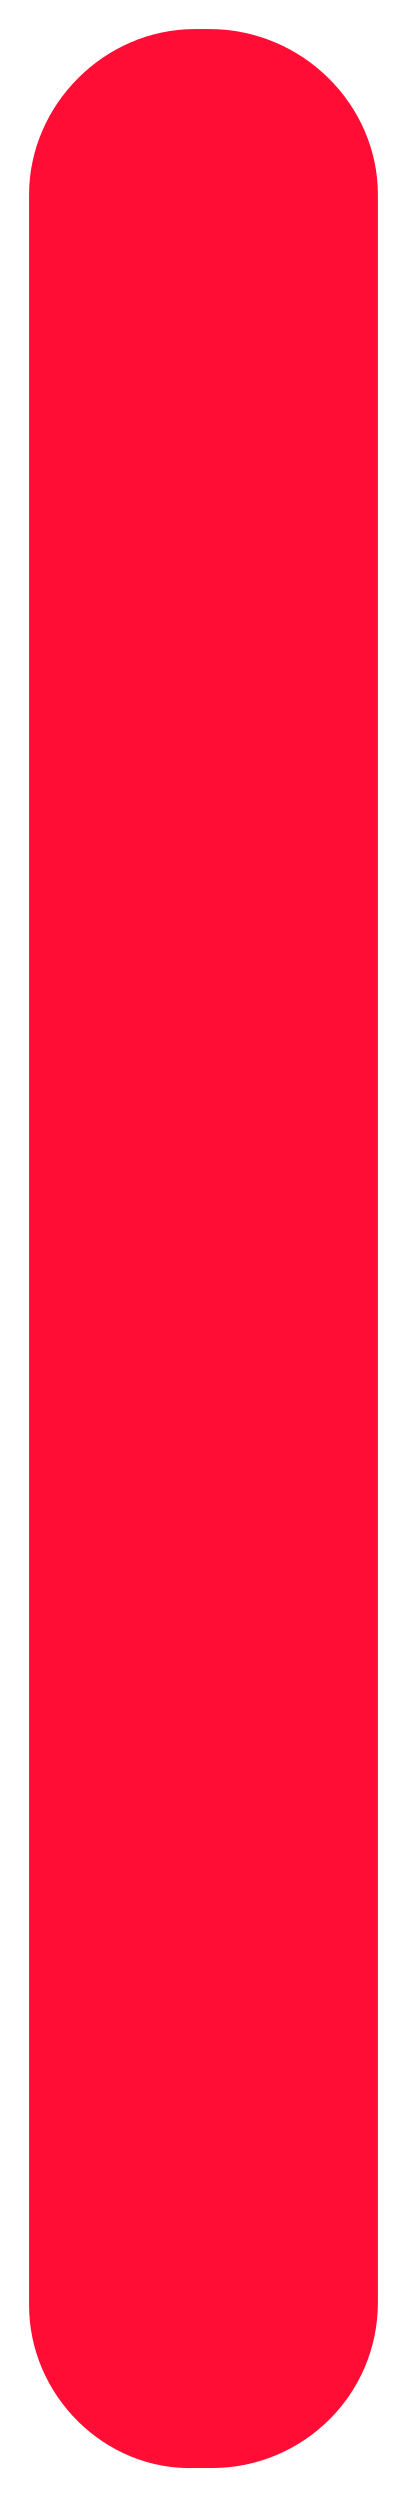
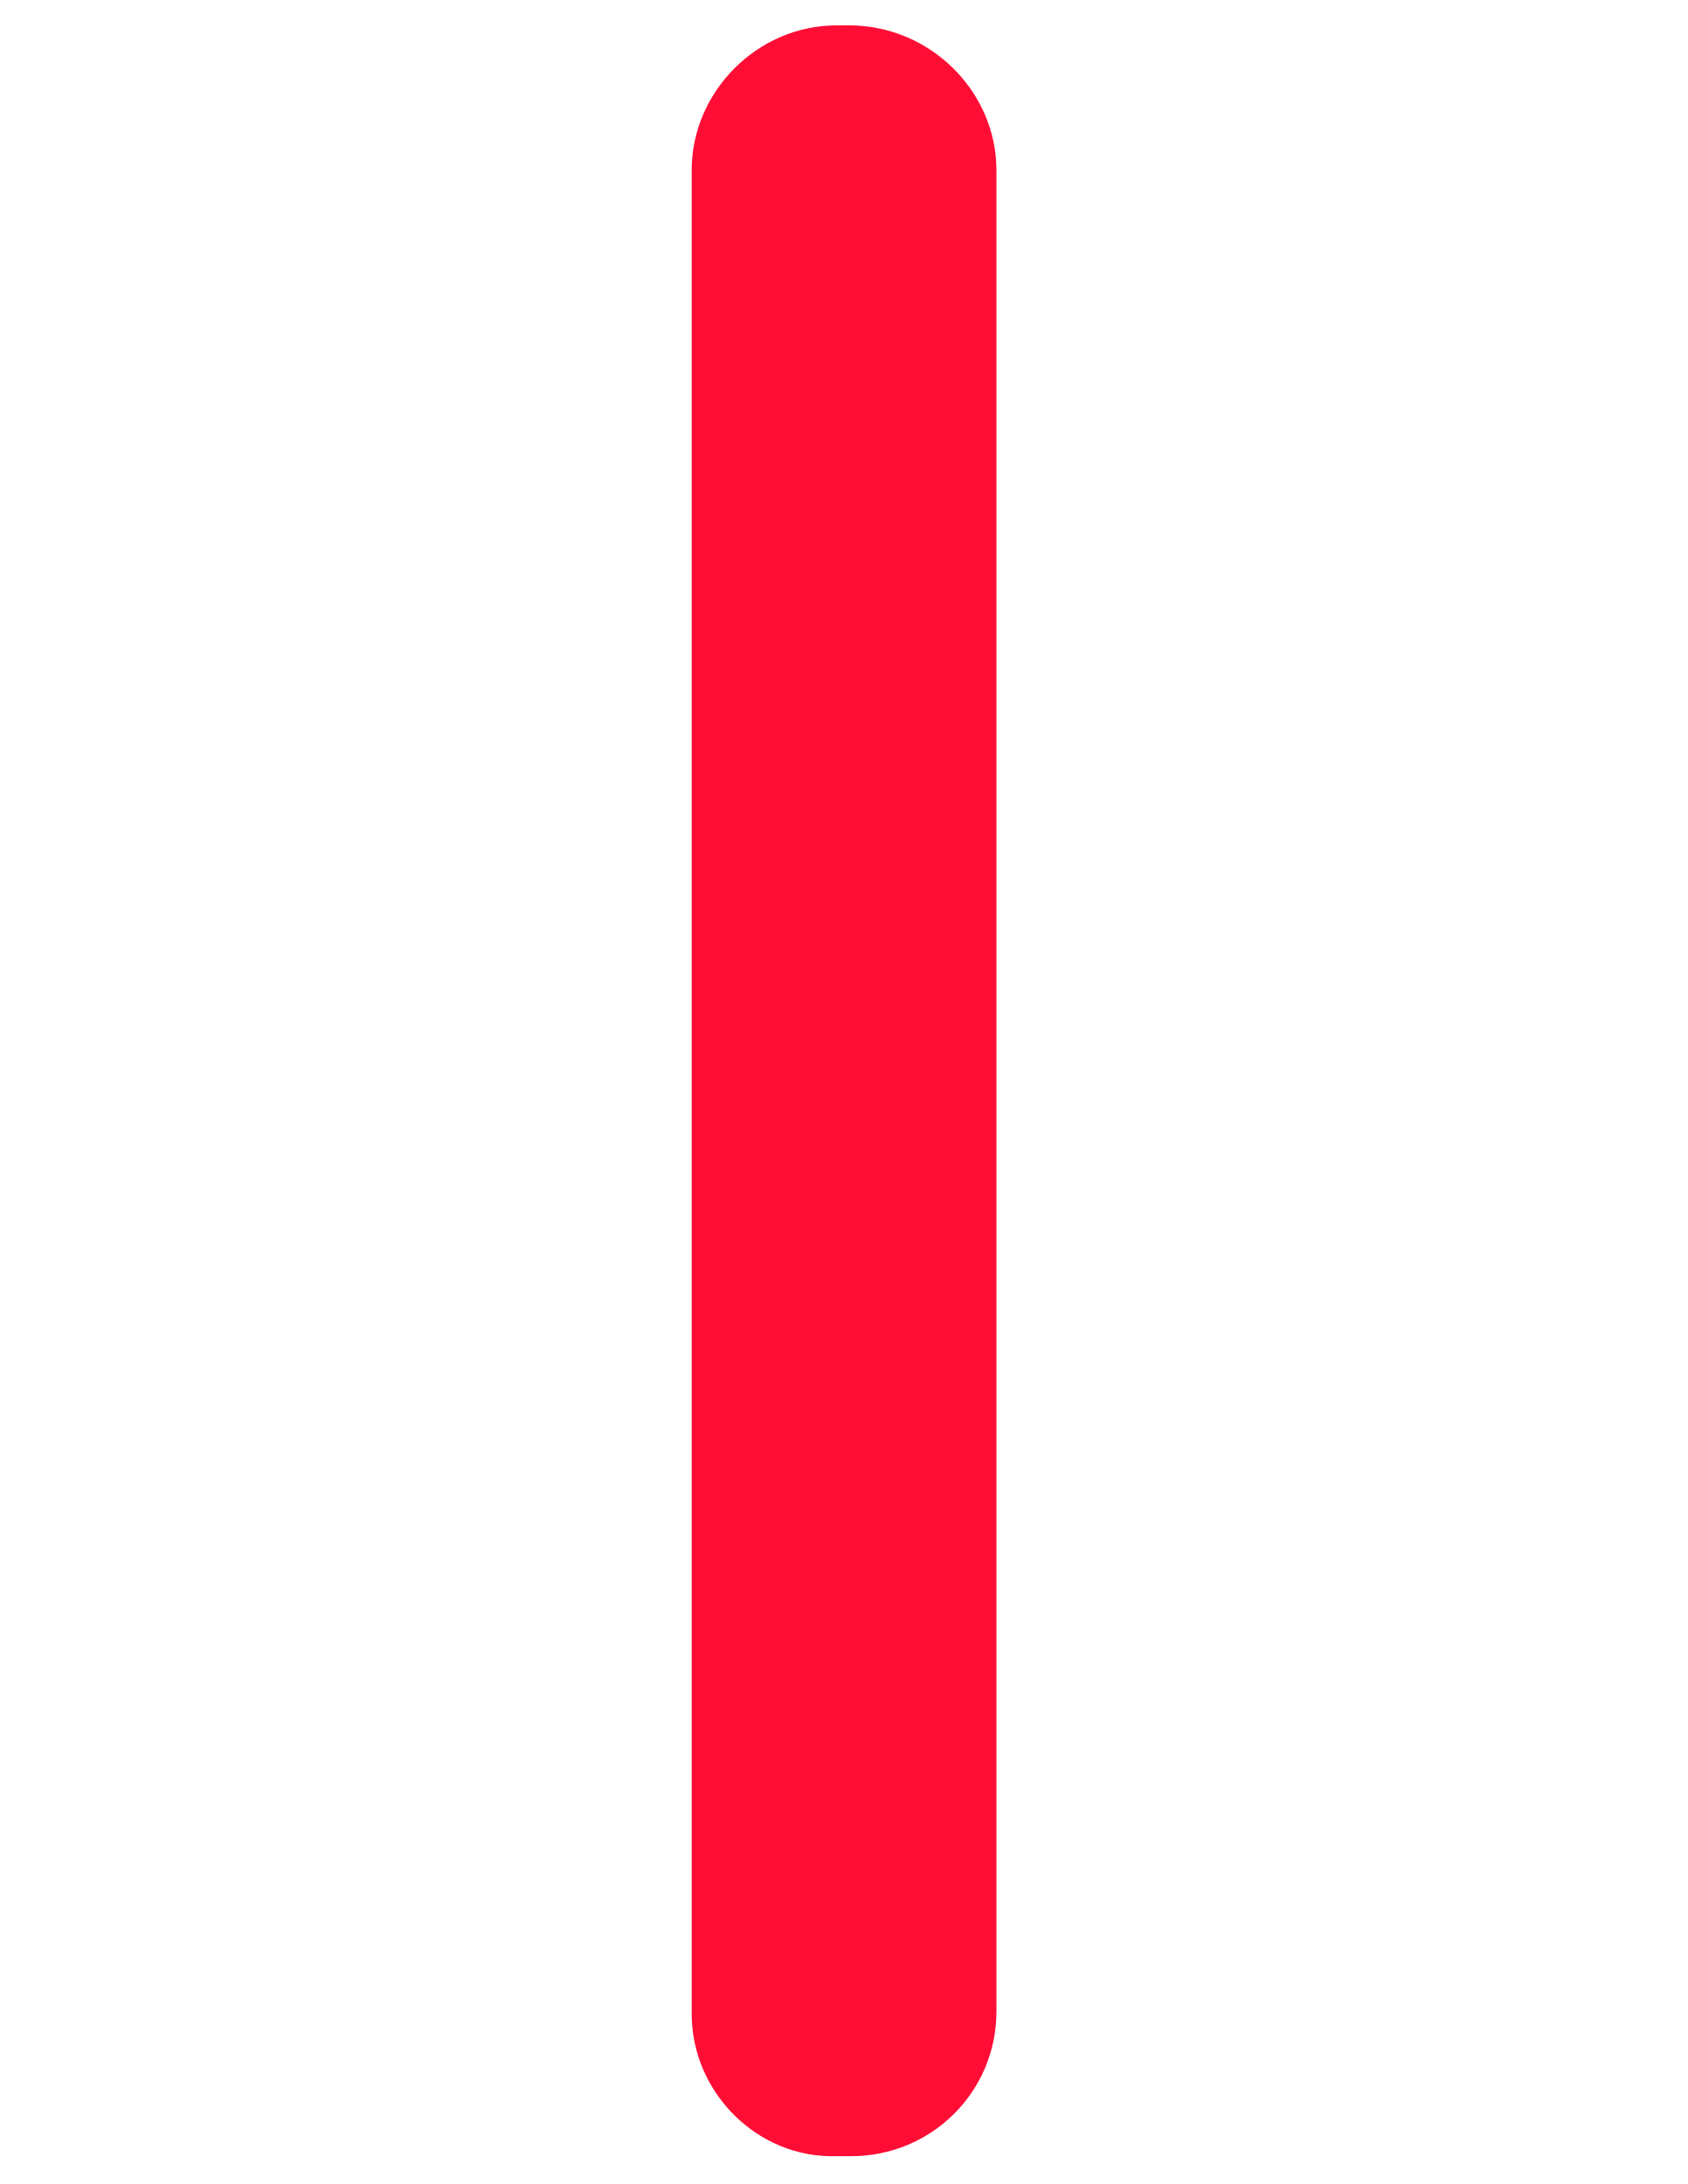
- <svg xmlns="http://www.w3.org/2000/svg" version="1.1" id="Layer_1" x="0px" y="0px" viewBox="0 0 14 86" style="enable-background:new 0 0 14 86;" xml:space="preserve">
-   <style type="text/css">
- 	.st0{fill:#FF0D35;}
- </style>
-   <path class="st0" d="M13,6.7v72.5c0,3.2-2.6,5.7-5.7,5.7H6.7C3.6,85,1,82.4,1,79.3V6.7C1,3.6,3.6,1,6.7,1h0.5C10.4,1,13,3.6,13,6.7z  " />
-   <g>
- </g>
-   <g>
- </g>
-   <g>
- </g>
-   <g>
- </g>
-   <g>
- </g>
-   <g>
- </g>
+ <svg xmlns="http://www.w3.org/2000/svg" version="1.1" id="Layer_1" x="0px" y="0px" viewBox="0 0 612 792" enable-background="new 0 0 612 792" xml:space="preserve">
+   <path fill="#FF0D35" d="M361.3,61.7v667.7c0,29.5-23.9,52.5-52.5,52.5h-5.5c-28.5,0.9-52.5-23-52.5-51.6V61.7  c0-28.5,23.9-52.5,52.5-52.5h4.6C337.3,9.2,361.3,33.2,361.3,61.7z" />
</svg>
